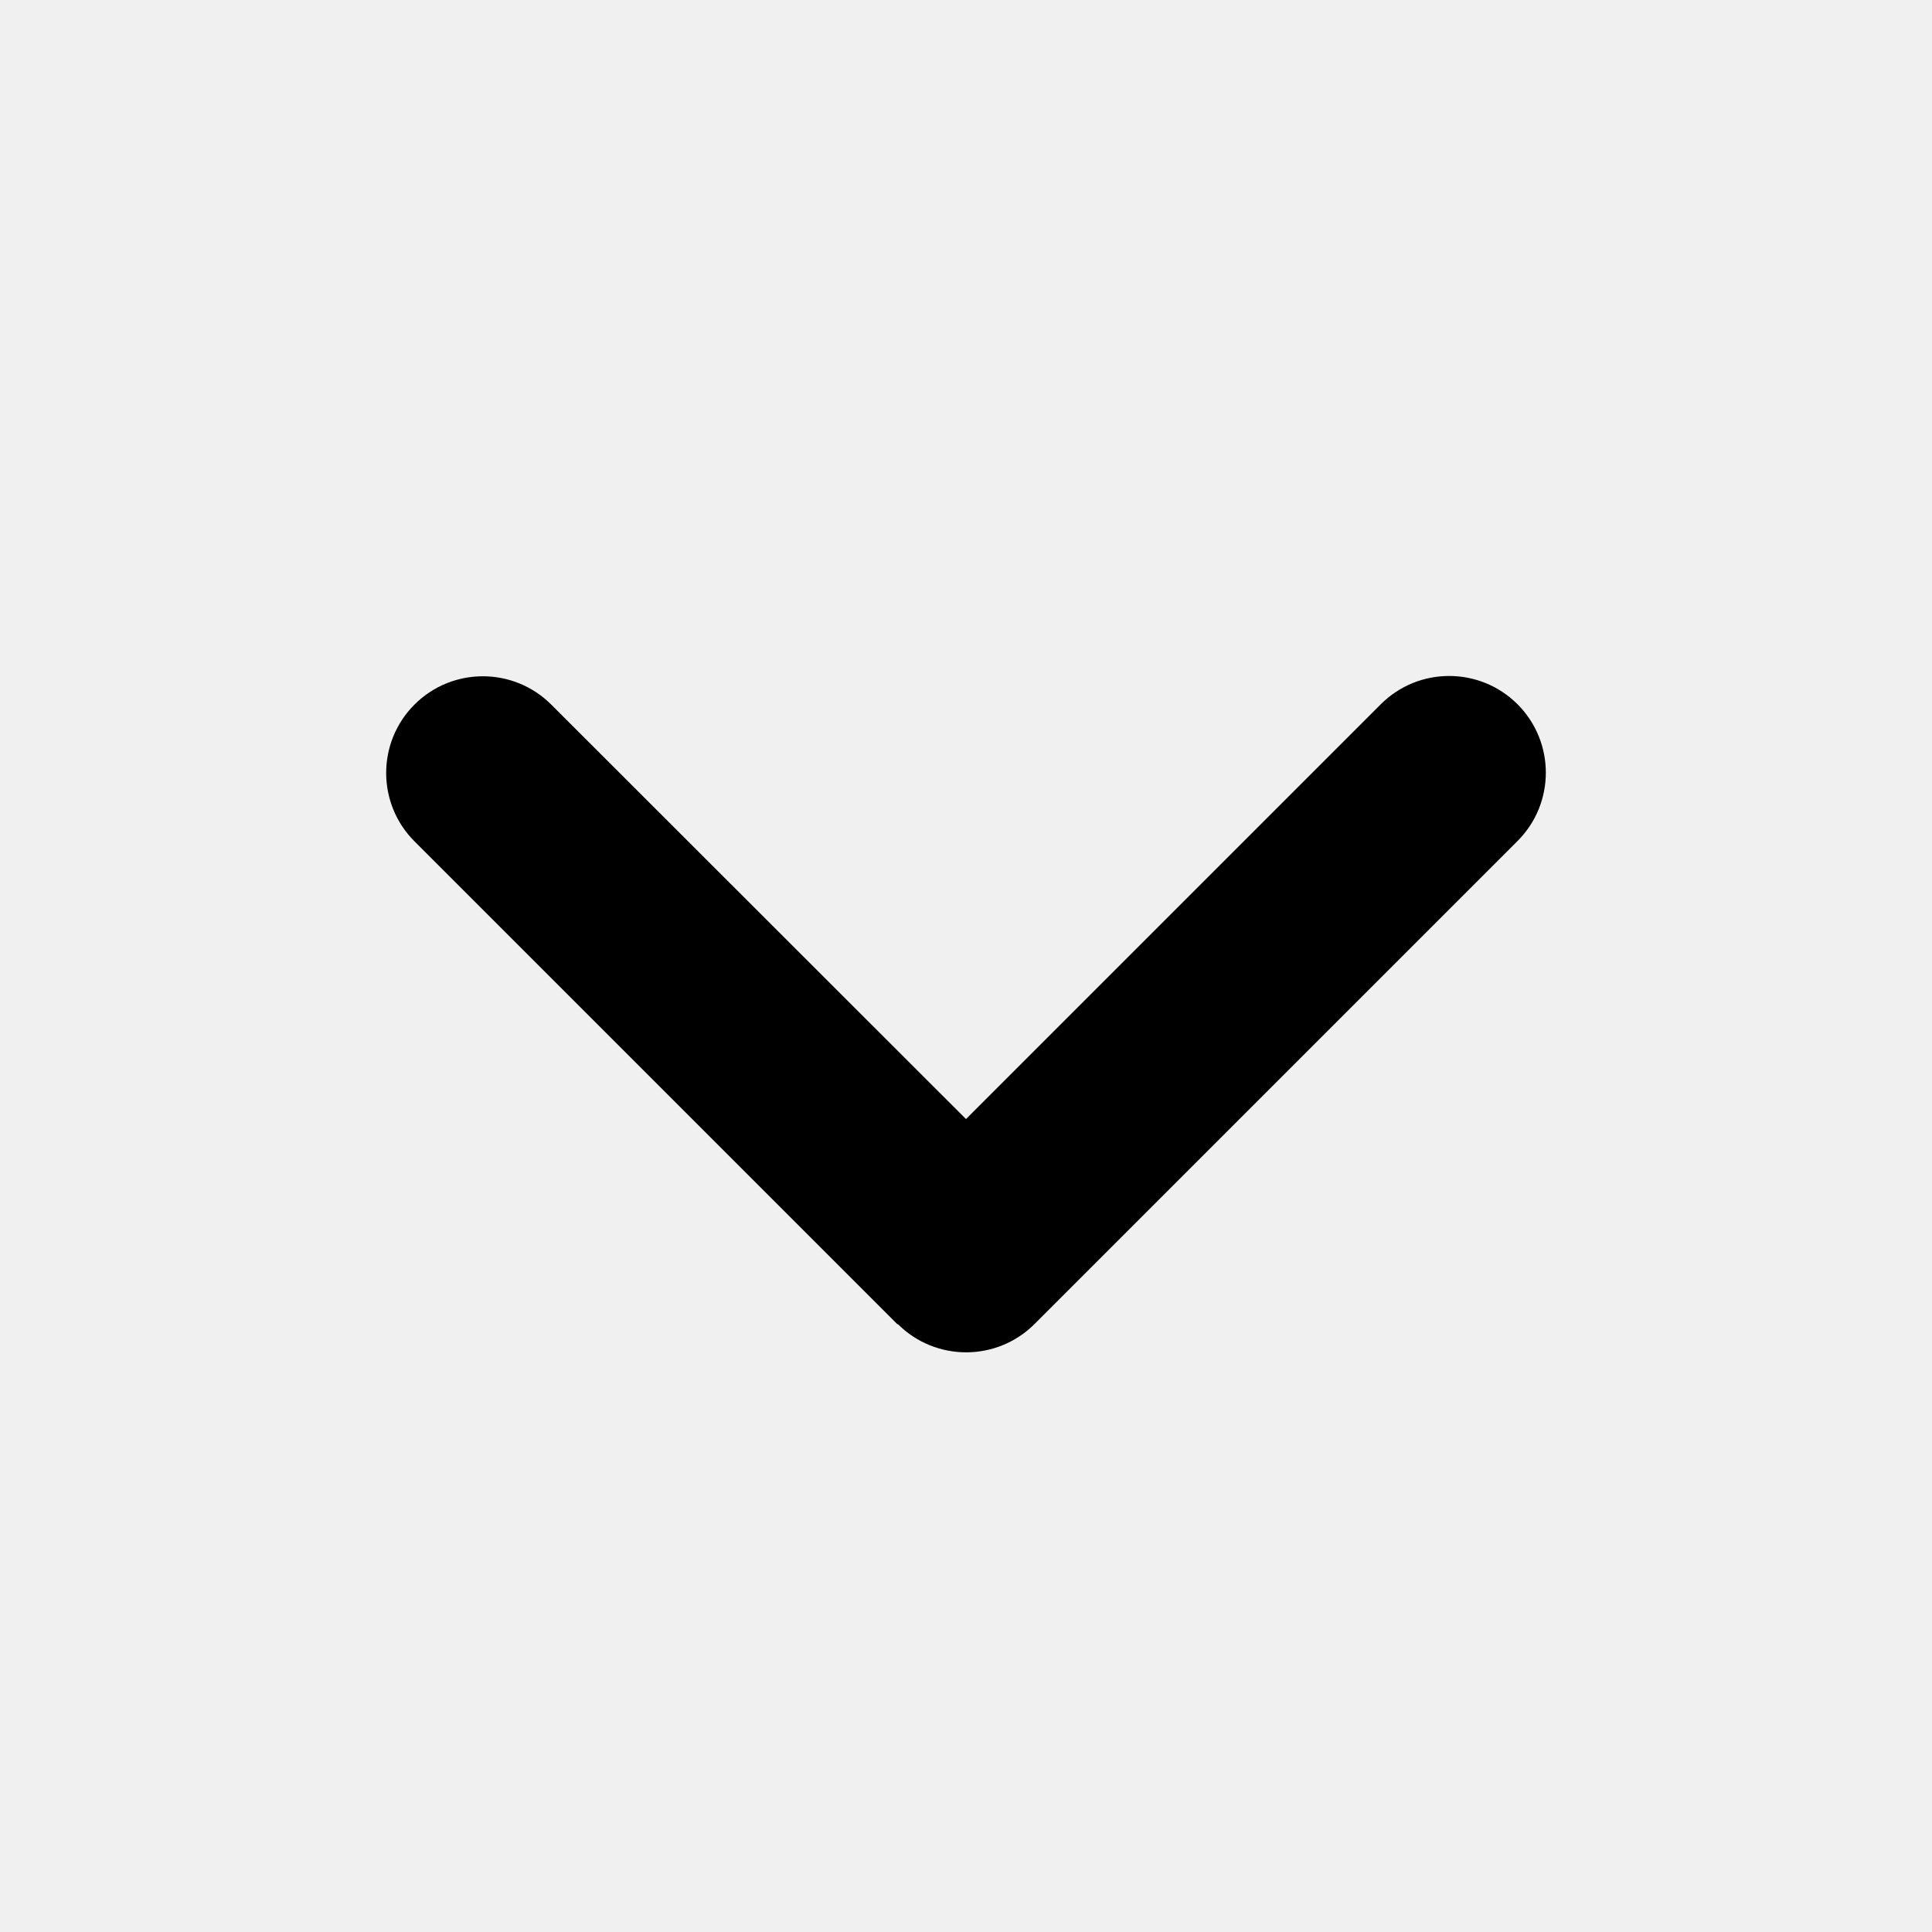
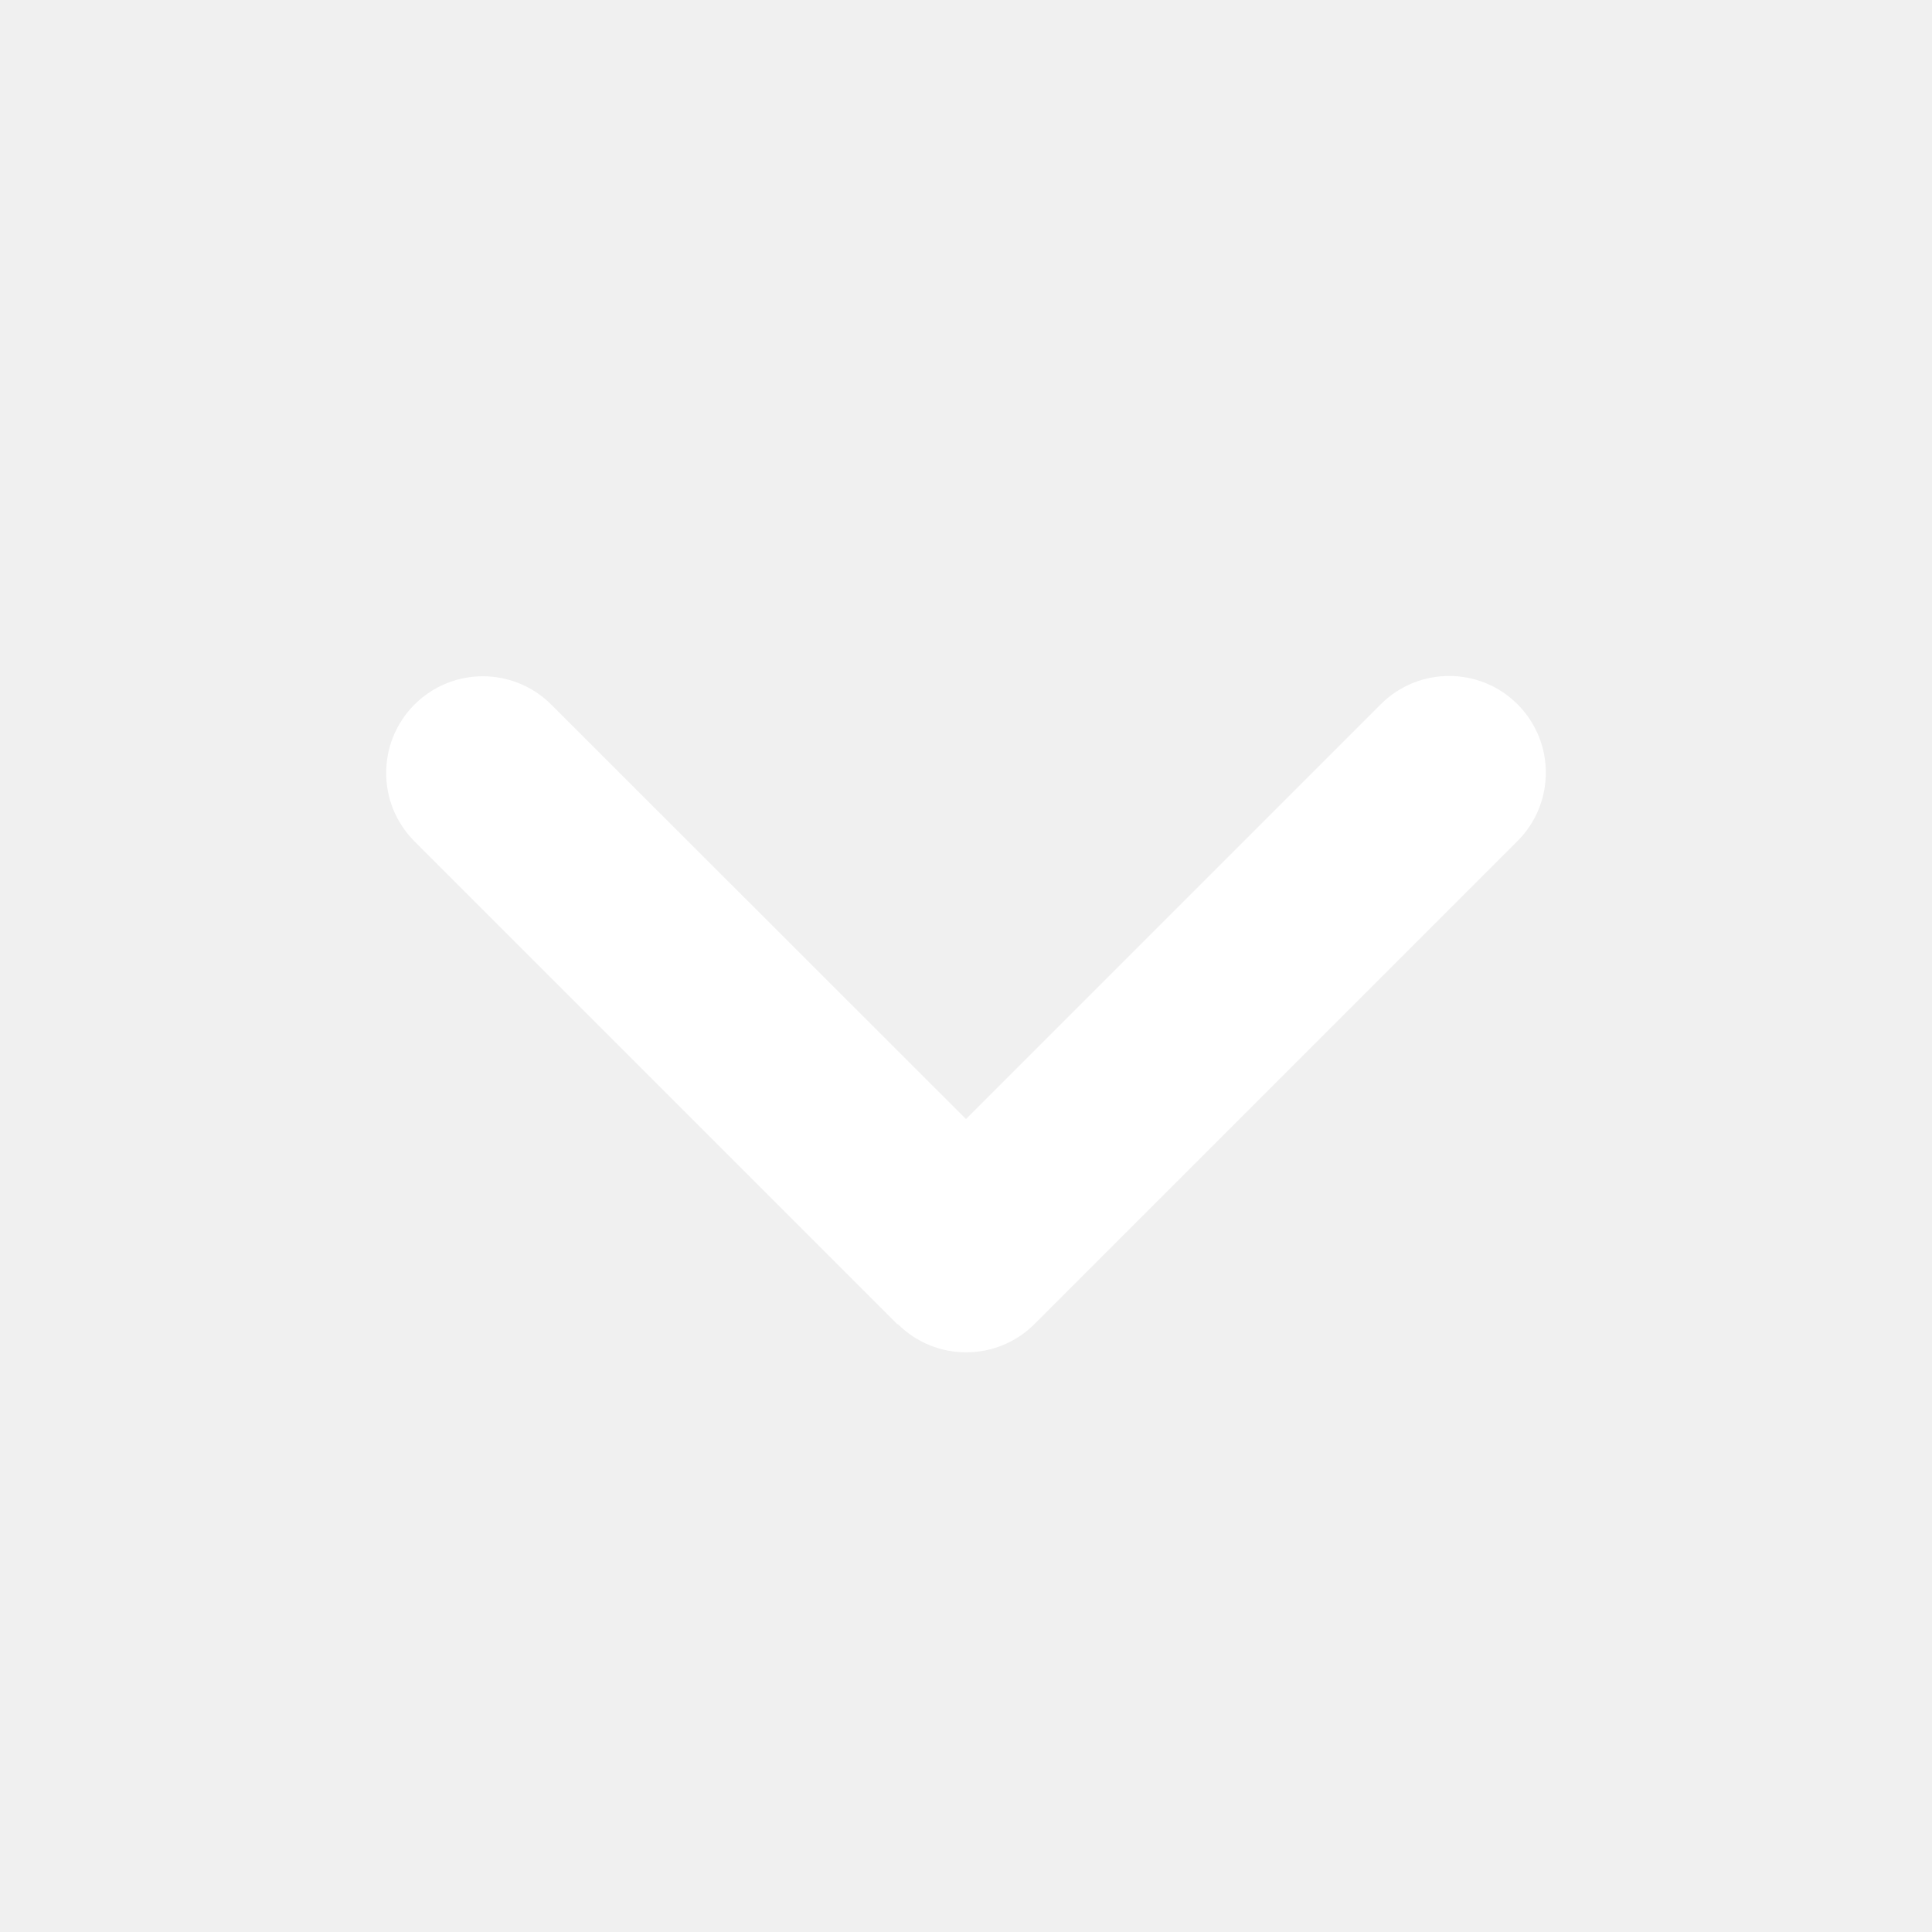
<svg xmlns="http://www.w3.org/2000/svg" viewBox="0 0 640 640">
-   <path d="M297.4 438.6c12.5 12.5 32.8 12.5 45.3 0l160-160c12.5-12.5 12.5-32.8 0-45.3s-32.8-12.5-45.3 0L320 370.7 182.6 233.4c-12.5-12.5-32.8-12.5-45.3 0s-12.5 32.8 0 45.3l160 160z" />
+   <path d="M297.4 438.6c12.5 12.5 32.8 12.5 45.3 0l160-160c12.5-12.5 12.5-32.8 0-45.3s-32.8-12.5-45.3 0L320 370.7 182.6 233.4c-12.5-12.5-32.8-12.5-45.3 0s-12.5 32.8 0 45.3l160 160z" fill="#ffffff" />
</svg>
